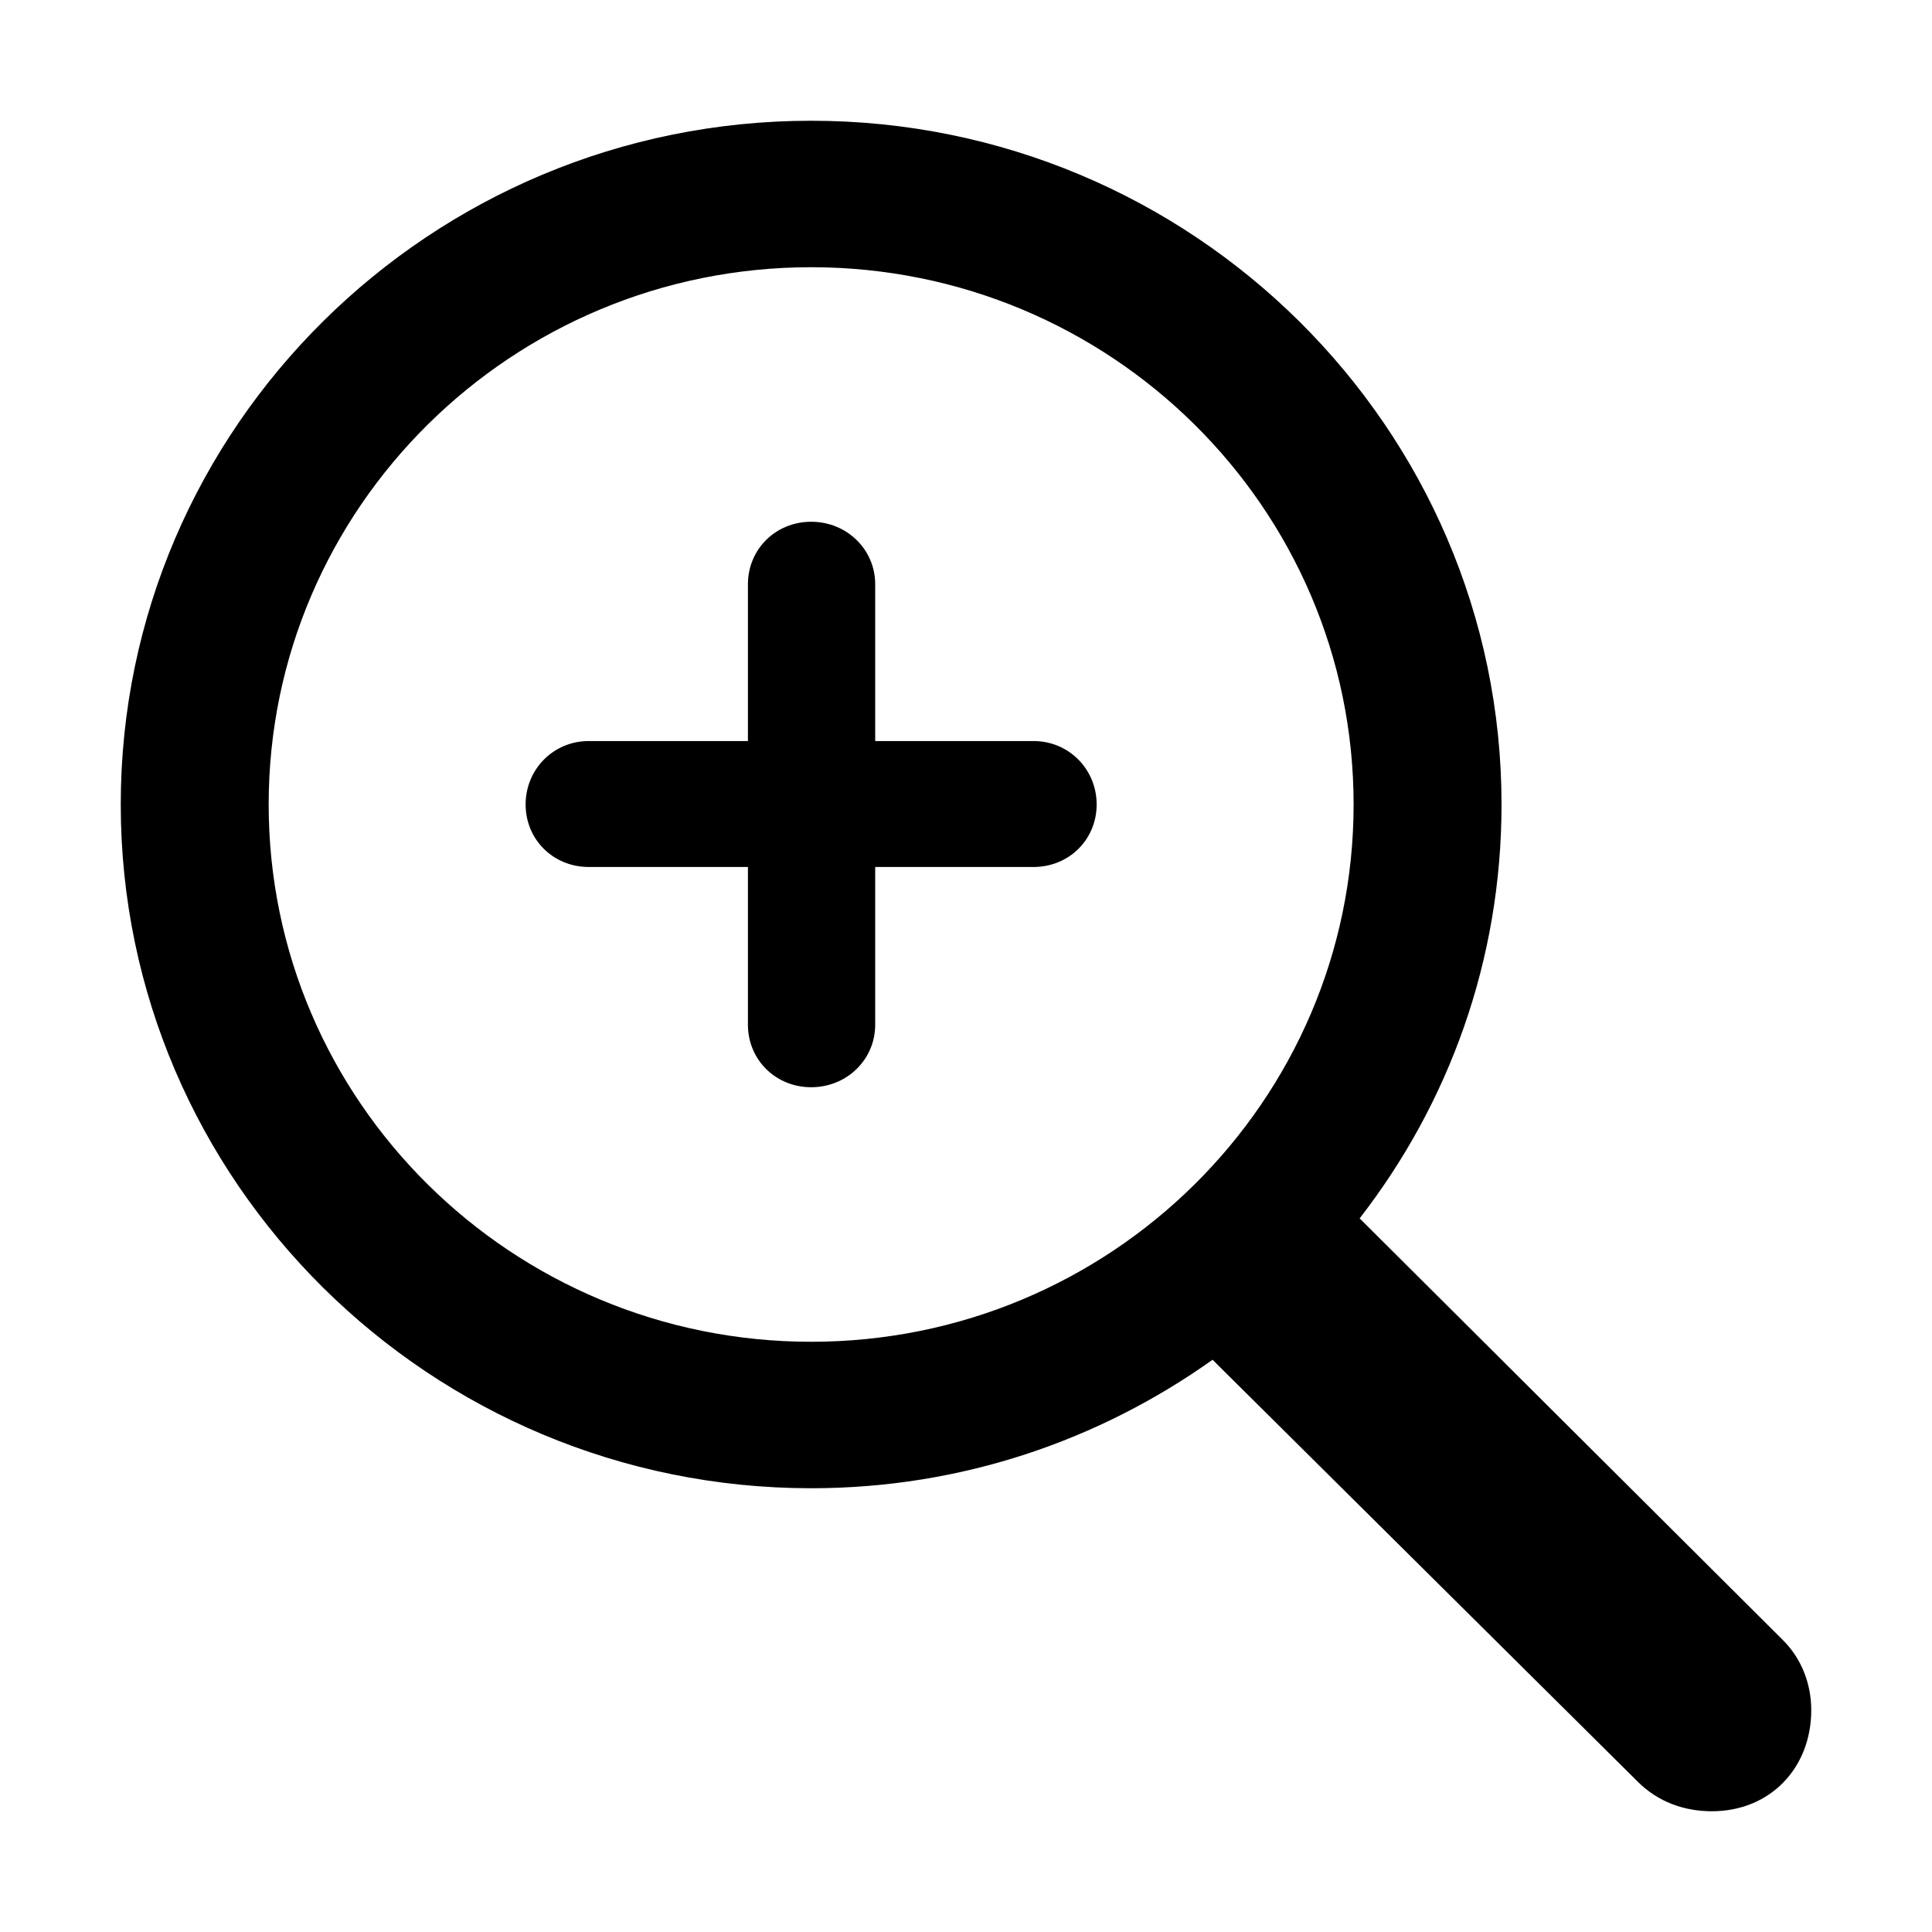
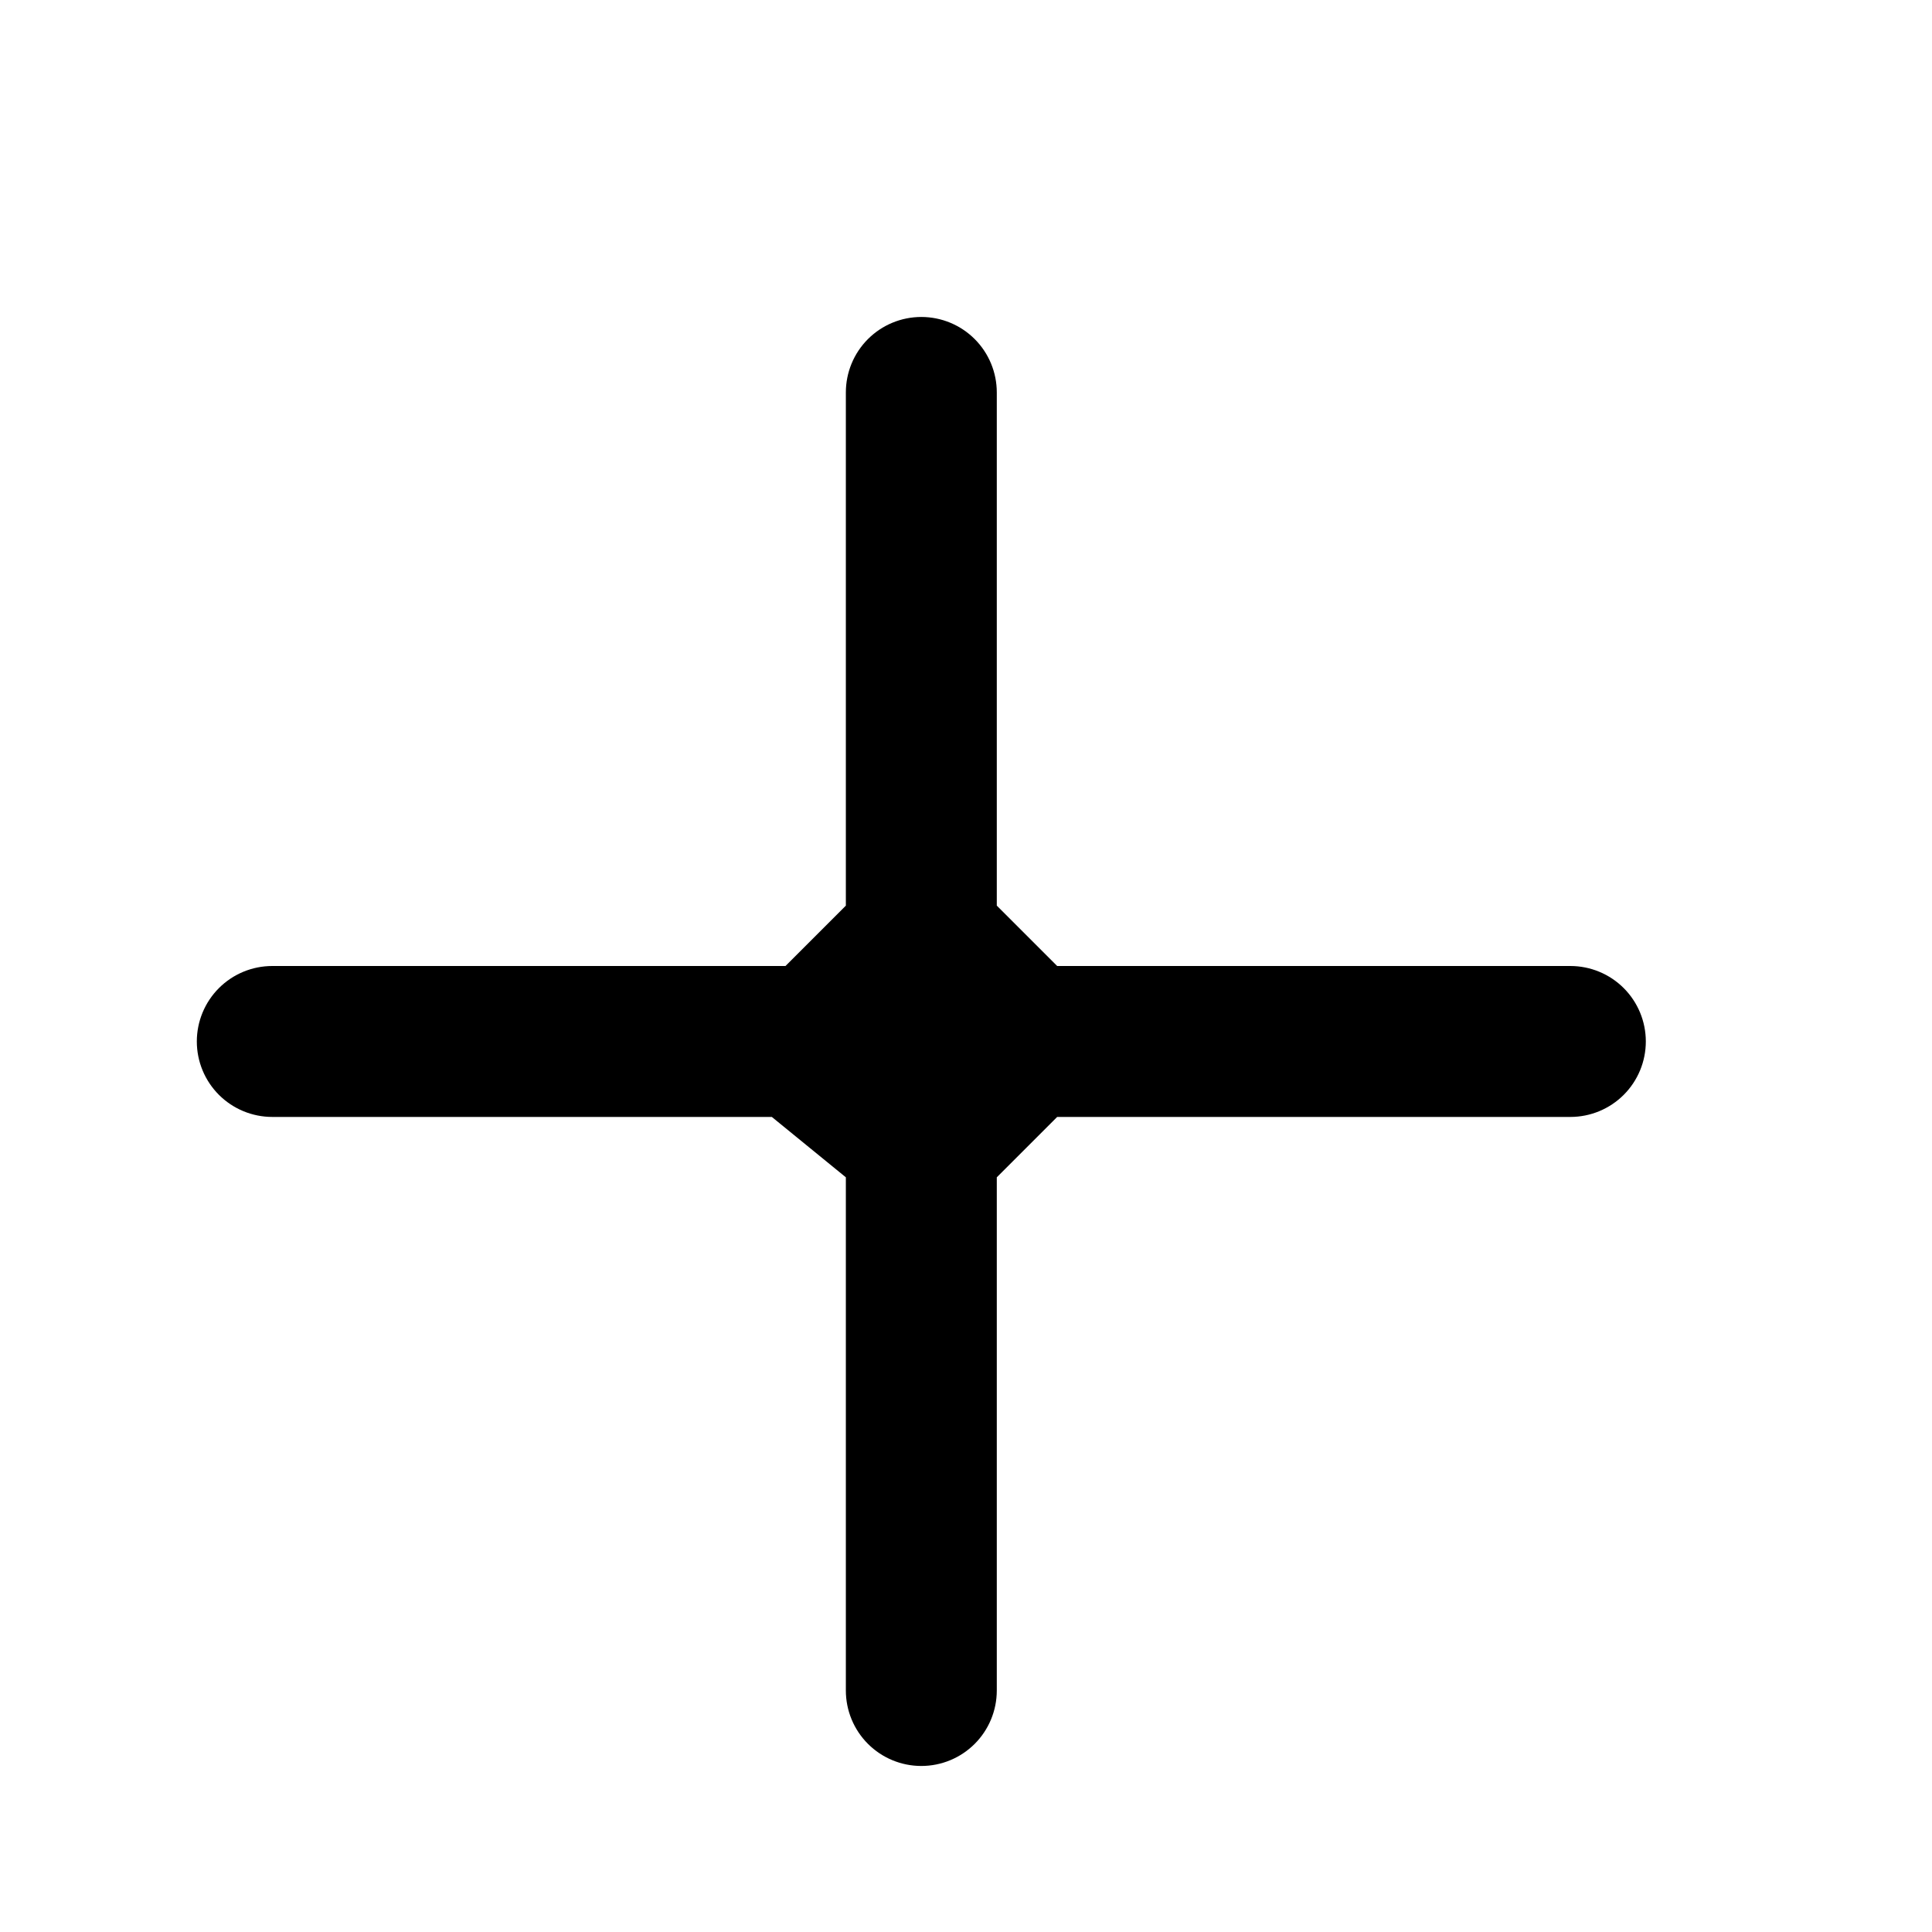
- <svg xmlns="http://www.w3.org/2000/svg" width="16px" height="16px" viewBox="0 0 16 16" version="1.1">
-   <g id="toolbarButton-zoomIn" stroke="none" stroke-width="1" fill="none" fill-rule="evenodd">
-     <g transform="translate(1, 1)" fill="#000000" fill-rule="nonzero">
-       <path d="M0,5.662 C0,8.785 2.565,11.325 5.718,11.325 C6.964,11.325 8.103,10.928 9.042,10.261 L12.567,13.759 C12.732,13.922 12.947,14 13.176,14 C13.663,14 14,13.638 14,13.163 C14,12.936 13.914,12.73 13.764,12.581 L10.26,9.09 C10.998,8.139 11.435,6.954 11.435,5.662 C11.435,2.54 8.87,0 5.718,0 C2.565,0 0,2.54 0,5.662 Z M1.225,5.662 C1.225,3.207 3.238,1.213 5.718,1.213 C8.197,1.213 10.21,3.207 10.21,5.662 C10.21,8.118 8.197,10.112 5.718,10.112 C3.238,10.112 1.225,8.118 1.225,5.662 Z M3.353,5.662 C3.353,5.953 3.582,6.18 3.876,6.18 L5.194,6.18 L5.194,7.486 C5.194,7.777 5.424,8.004 5.718,8.004 C6.011,8.004 6.248,7.777 6.248,7.486 L6.248,6.18 L7.559,6.18 C7.853,6.18 8.082,5.953 8.082,5.662 C8.082,5.372 7.853,5.137 7.559,5.137 L6.248,5.137 L6.248,3.839 C6.248,3.548 6.011,3.321 5.718,3.321 C5.424,3.321 5.194,3.548 5.194,3.839 L5.194,5.137 L3.876,5.137 C3.582,5.137 3.353,5.372 3.353,5.662 Z" />
-     </g>
-   </g>
+ <svg xmlns="http://www.w3.org/2000/svg" width="16" height="16" viewBox="0 0 16 16" fill="none">
+   <path d="M7.005 9.75V14C7.005 14.166 7.071 14.325 7.188 14.442C7.305 14.559 7.464 14.625 7.63 14.625C7.796 14.625 7.955 14.559 8.072 14.442C8.189 14.325 8.255 14.166 8.255 14V9.75L8.755 9.25H13.005C13.171 9.25 13.33 9.184 13.447 9.067C13.564 8.95 13.63 8.791 13.63 8.625C13.63 8.459 13.564 8.3 13.447 8.183C13.33 8.066 13.171 8 13.005 8H8.755L8.255 7.5V3.25C8.255 3.084 8.189 2.925 8.072 2.808C7.955 2.691 7.796 2.625 7.63 2.625C7.464 2.625 7.305 2.691 7.188 2.808C7.071 2.925 7.005 3.084 7.005 3.25V7.5L6.505 8H2.255C2.089 8 1.93 8.066 1.813 8.183C1.696 8.3 1.63 8.459 1.63 8.625C1.63 8.791 1.696 8.95 1.813 9.067C1.93 9.184 2.089 9.25 2.255 9.25H6.392L7.005 9.75Z" fill="black" />
</svg>
